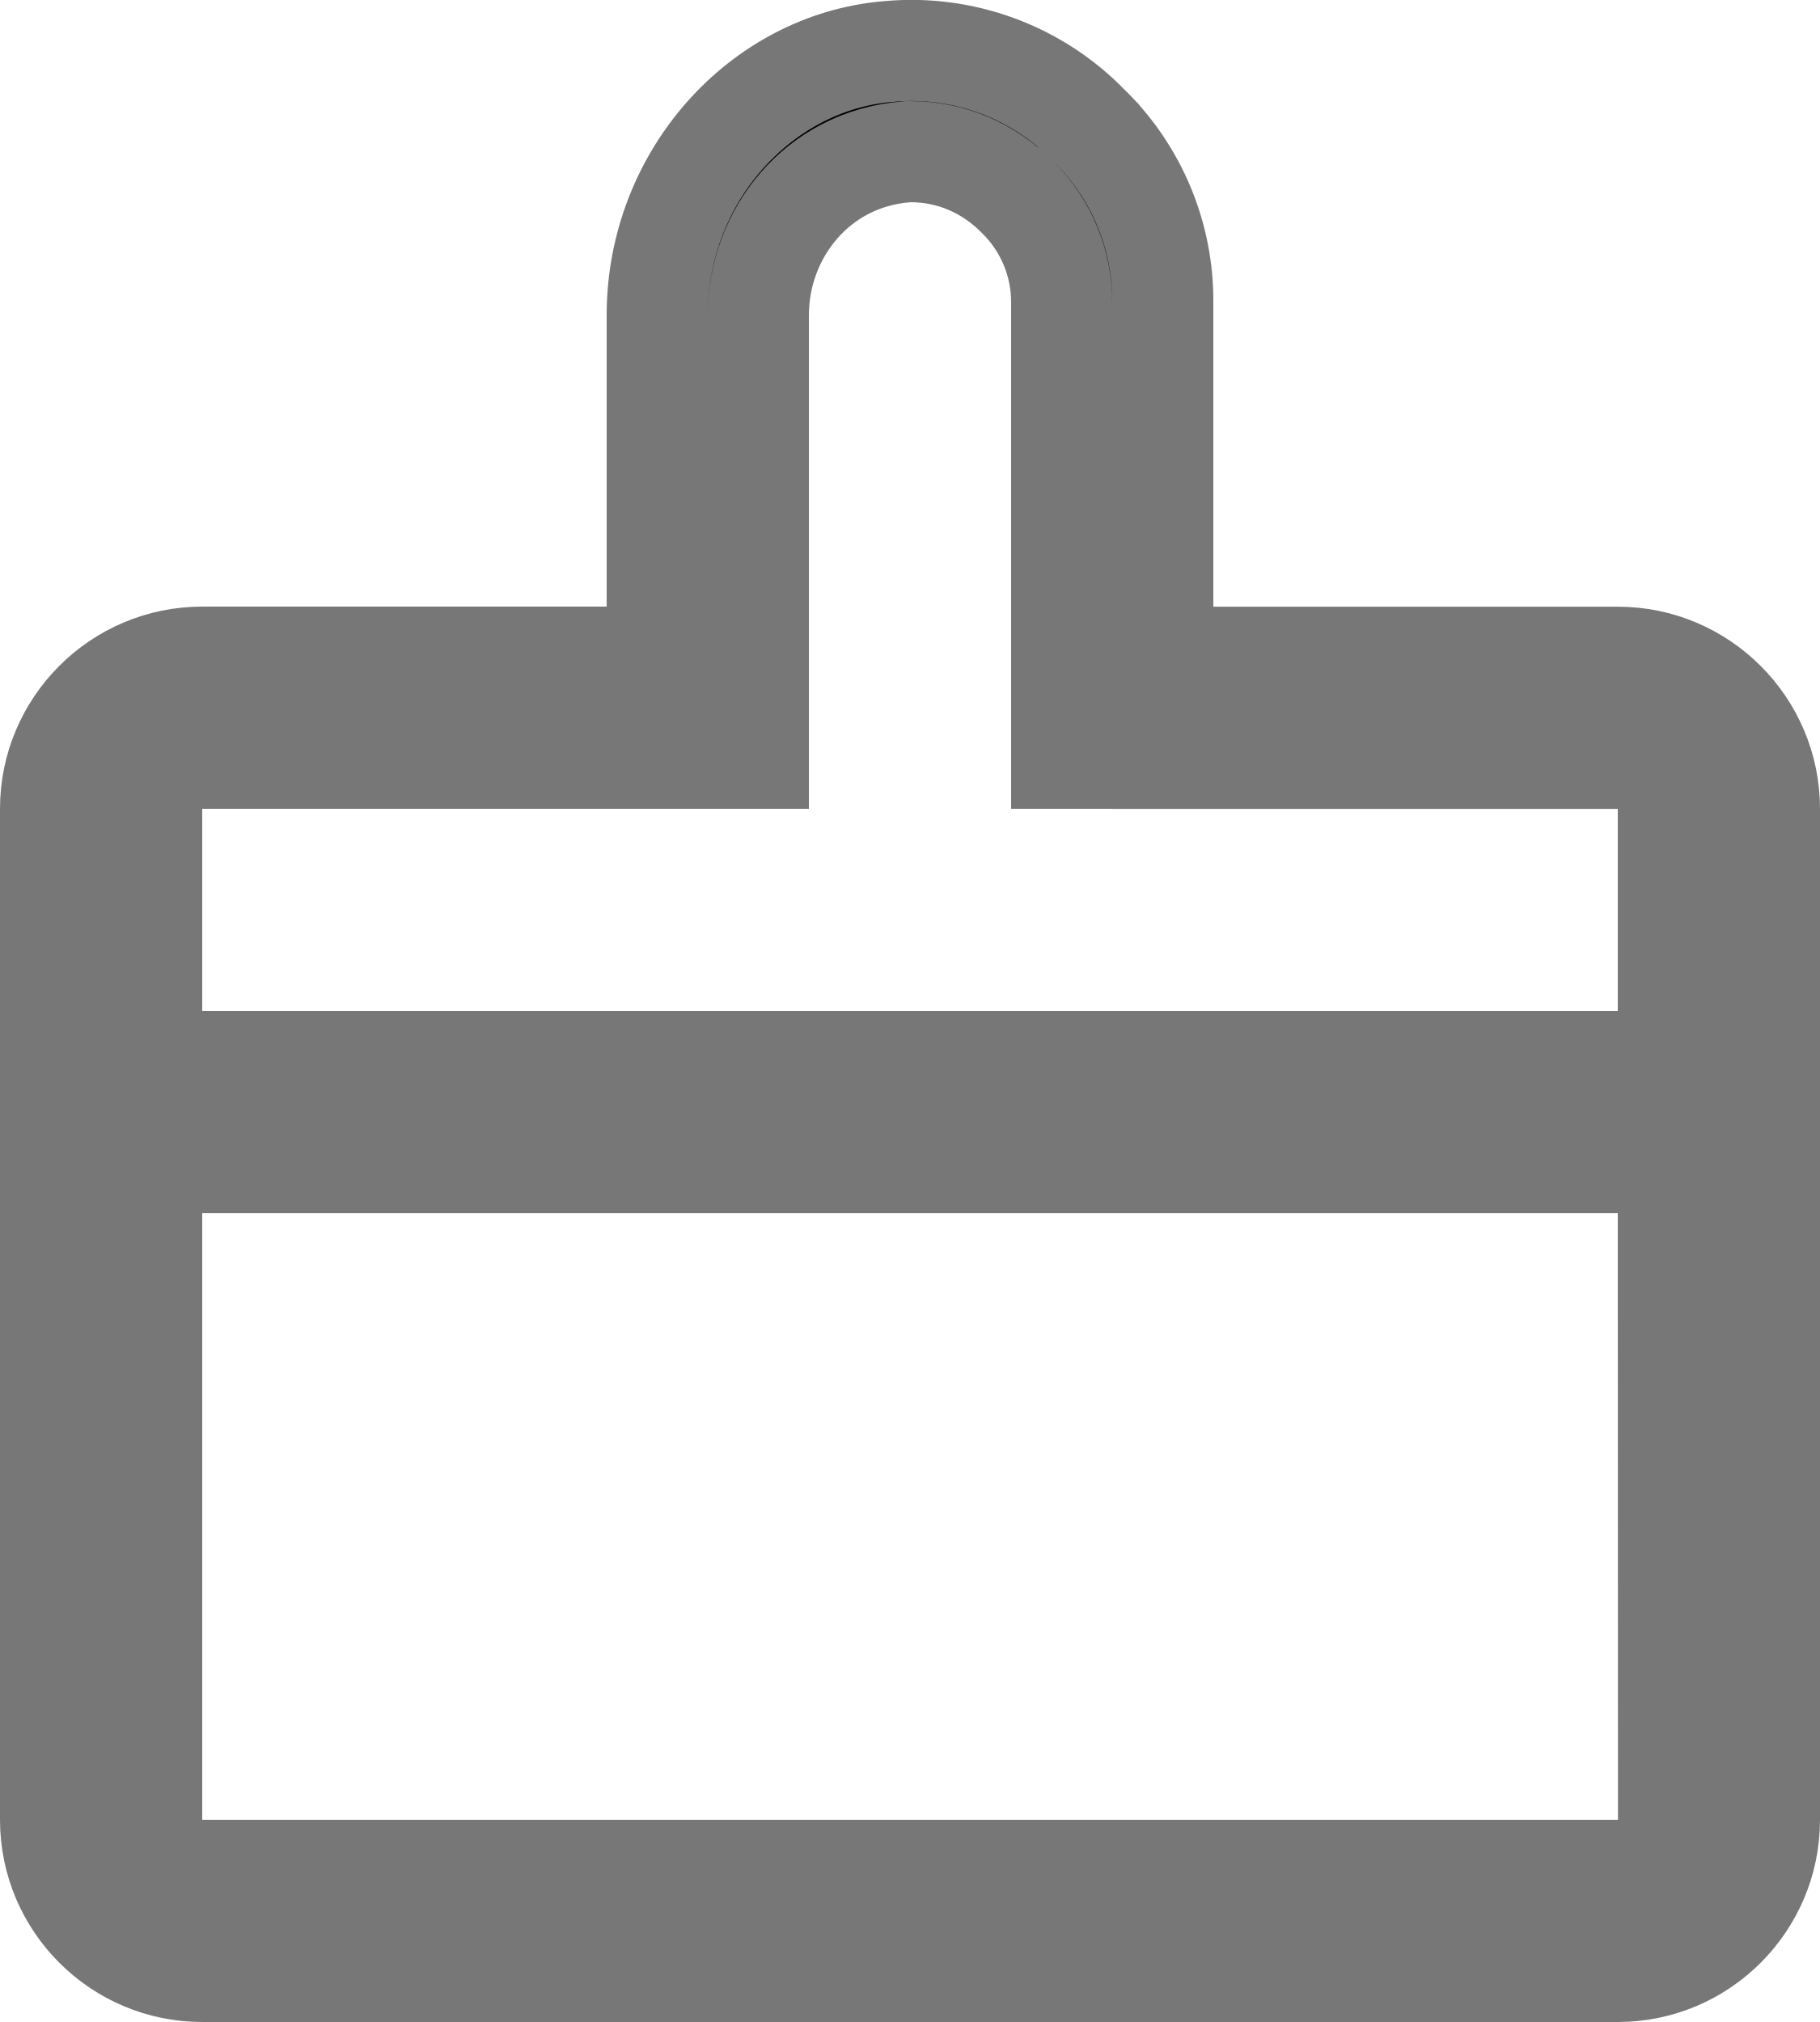
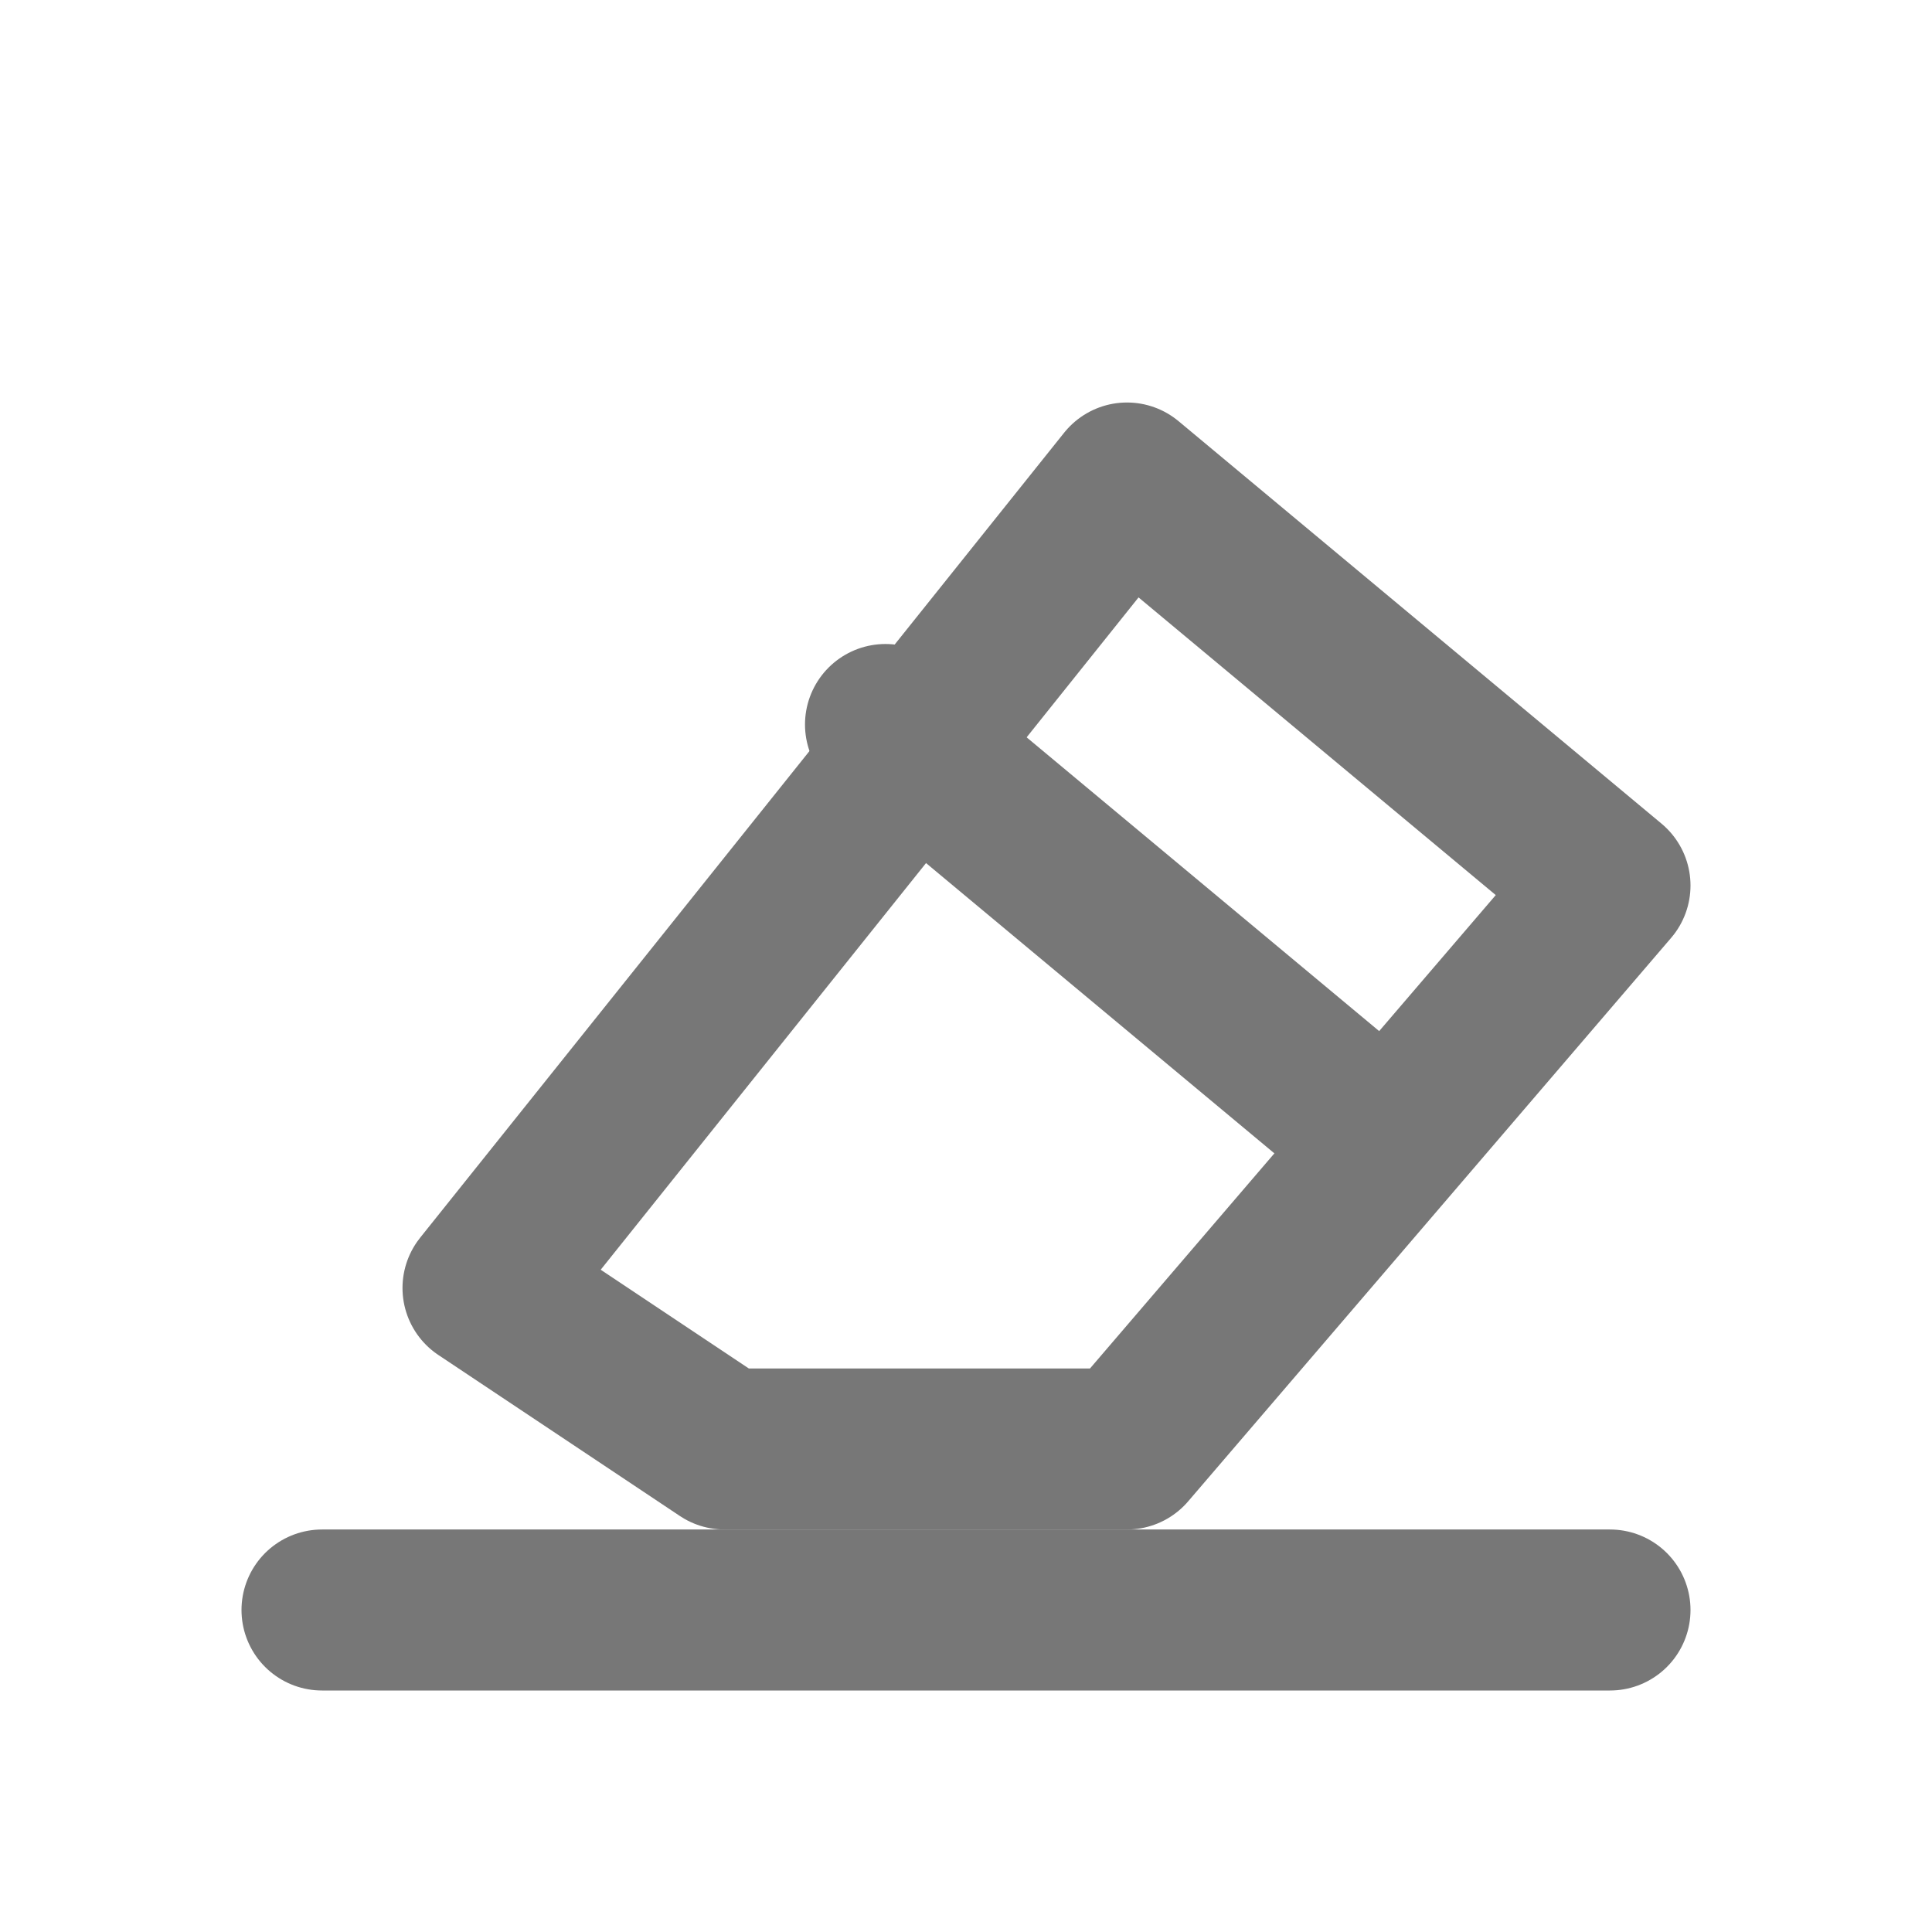
- <svg xmlns="http://www.w3.org/2000/svg" width="18" height="20" viewBox="0 0 18 20" fill="none">
-   <path d="M11.5 6.001V6.501H12H16C16.827 6.501 17.5 7.174 17.5 8.001V18C17.5 18.827 16.827 19.5 16 19.5H2C1.173 19.5 0.5 18.827 0.5 18V8C0.5 7.173 1.173 6.5 2 6.5H6H6.5V6V3.117C6.5 1.749 7.521 0.618 8.779 0.51L8.779 0.51L8.783 0.51C9.148 0.475 9.515 0.523 9.858 0.649C10.202 0.775 10.512 0.977 10.767 1.239L10.767 1.24L10.776 1.248C11.008 1.475 11.191 1.747 11.316 2.048C11.44 2.348 11.503 2.67 11.5 2.995H11.5V2.999V6.001ZM2 7.5H1.5V8V10V10.5H2H16H16.5V10V8.001V7.501H16H11.05L11.044 7.5H10.995H10.5V3.001C10.502 2.806 10.464 2.613 10.39 2.433C10.315 2.253 10.206 2.09 10.068 1.954C9.778 1.659 9.406 1.5 9.002 1.5H8.982L8.963 1.502C8.082 1.571 7.5 2.313 7.5 3.117V7.5H2ZM1.5 18V18.5H2H16.002H16.502L16.502 18L16.5 12L16.5 11.5H16H2H1.5V12V18Z" fill="black" stroke="#777777" />
+ <svg xmlns="http://www.w3.org/2000/svg" width="24" height="24" viewBox="0 0 24 24" fill="none">
+   <path d="M4 20h16" stroke="#777777" stroke-width="2" stroke-linecap="round" stroke-linejoin="round" />
+   <path d="M6 16l8-10 6 5-6 7H9z" stroke="#777777" stroke-width="2" stroke-linecap="round" stroke-linejoin="round" />
+   <path d="M11 9l6 5" stroke="#777777" stroke-width="2" stroke-linecap="round" stroke-linejoin="round" />
</svg>
